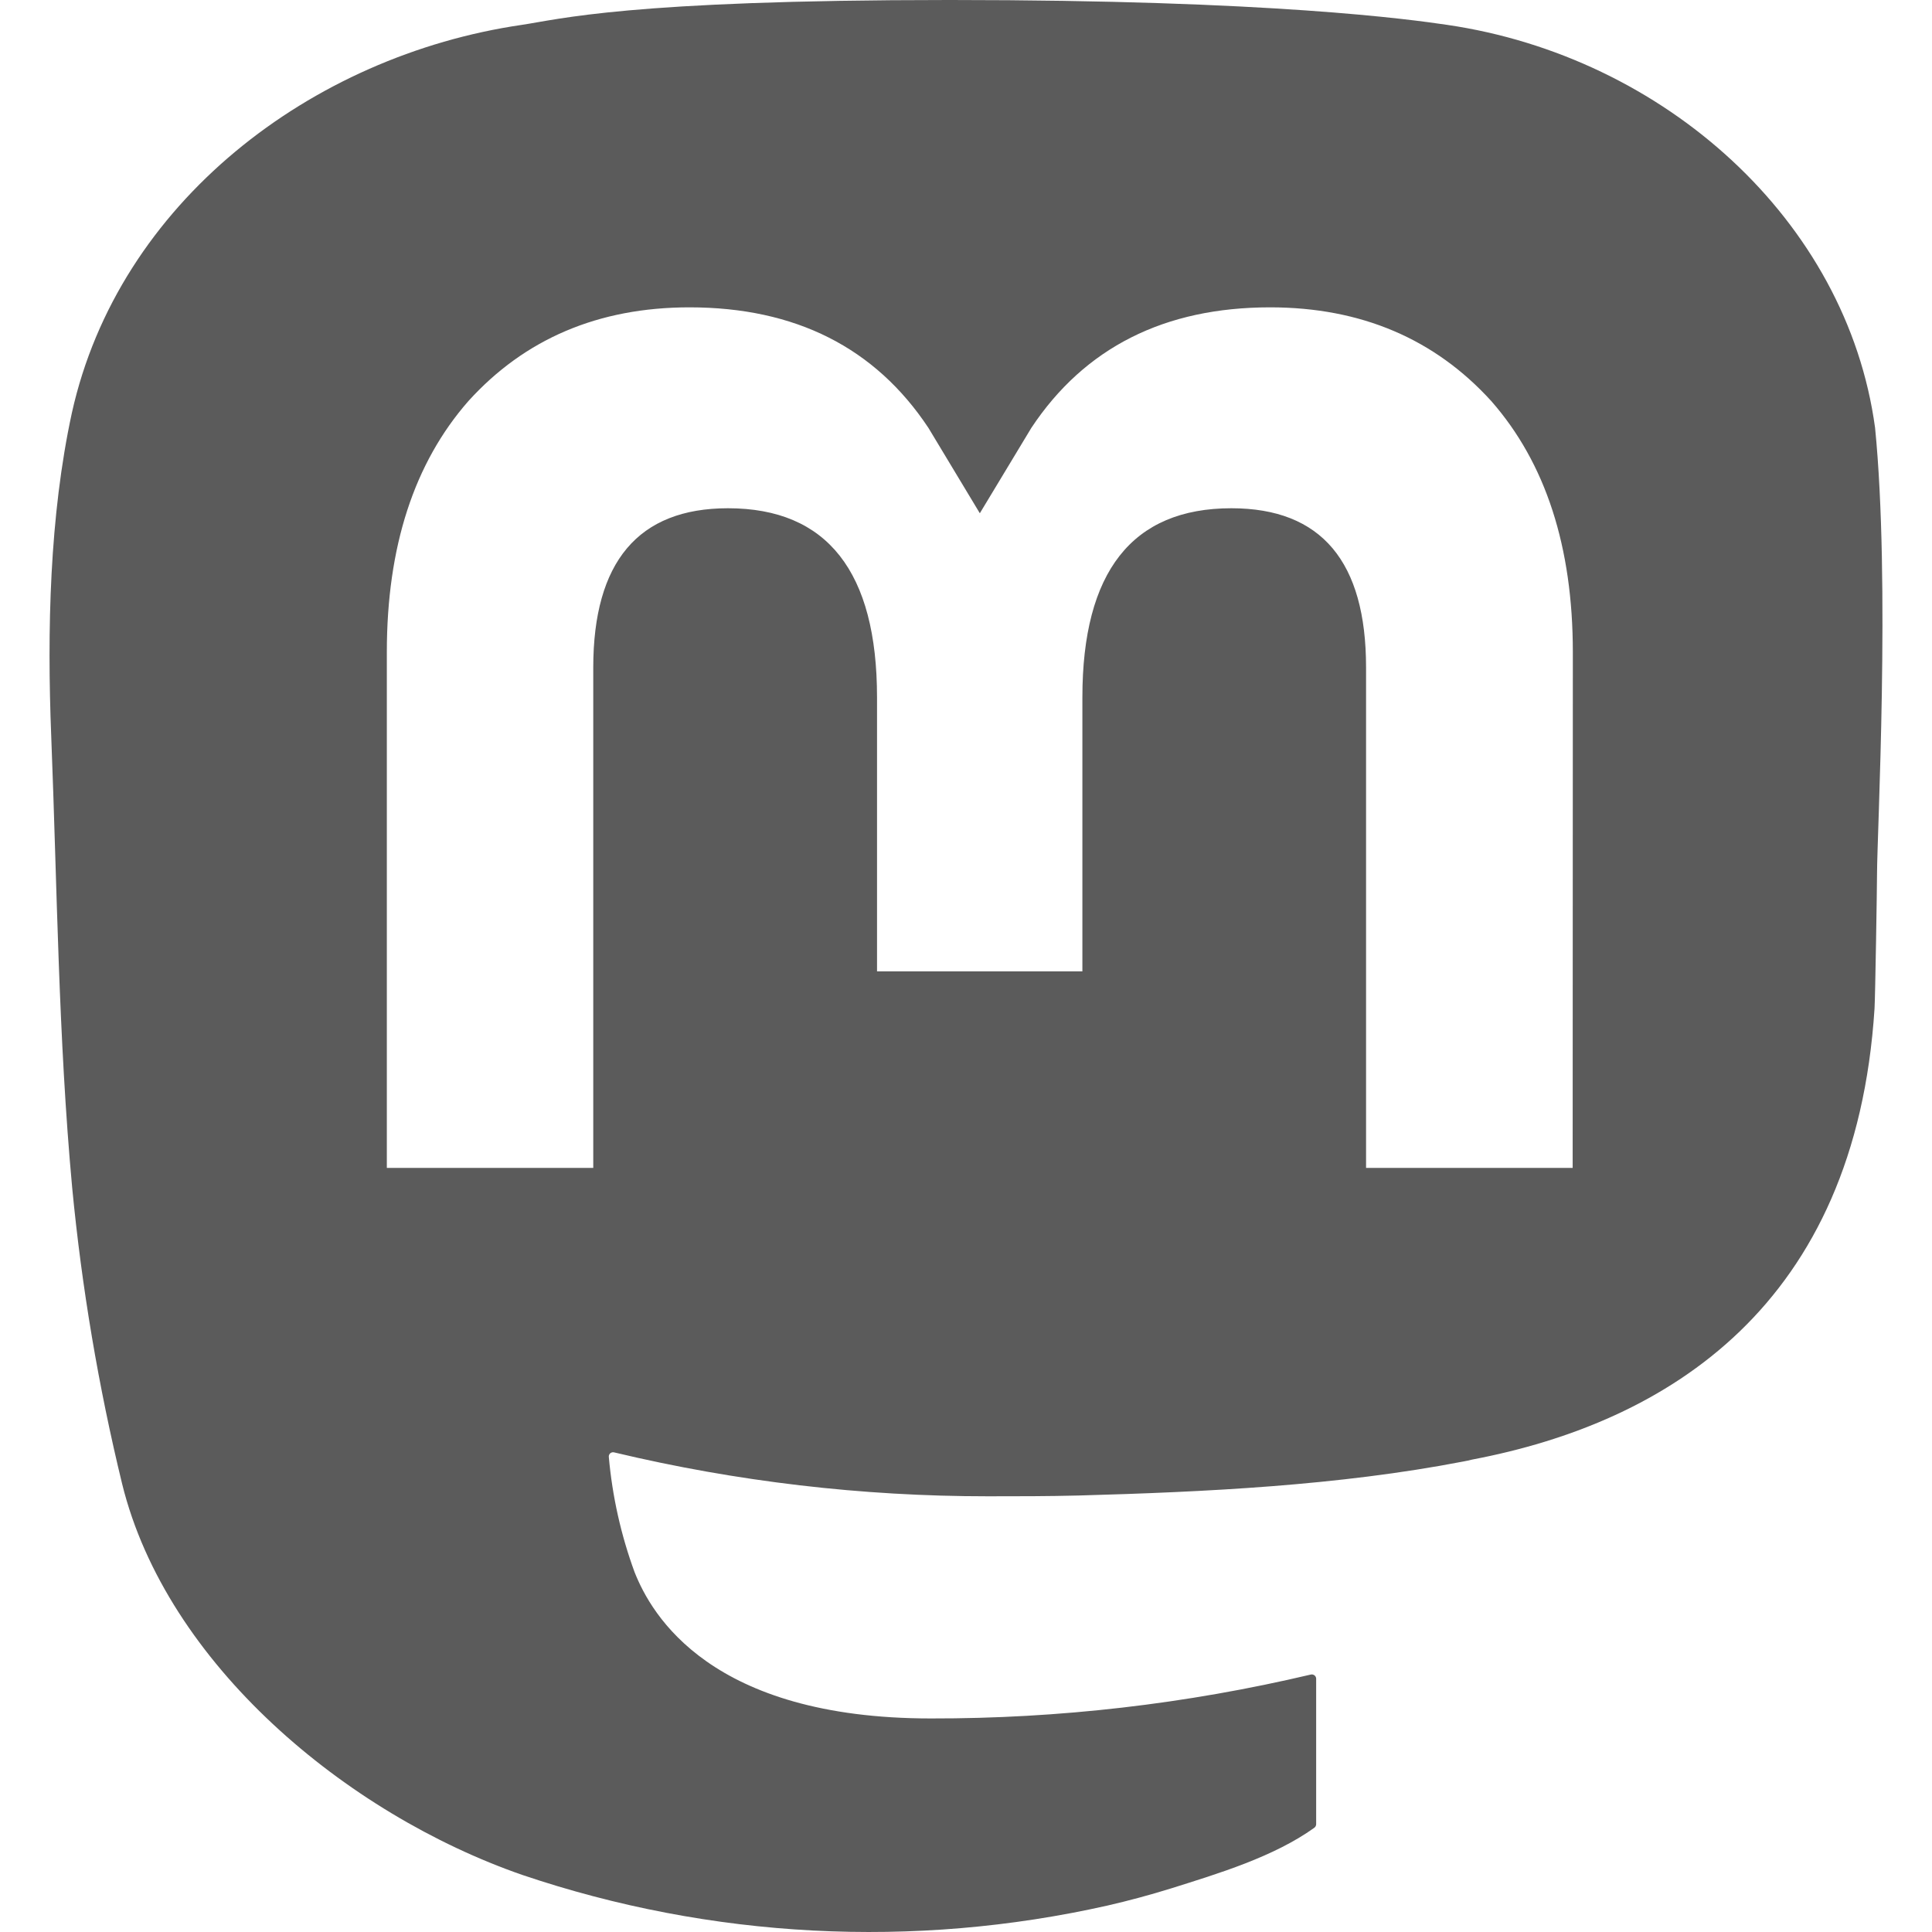
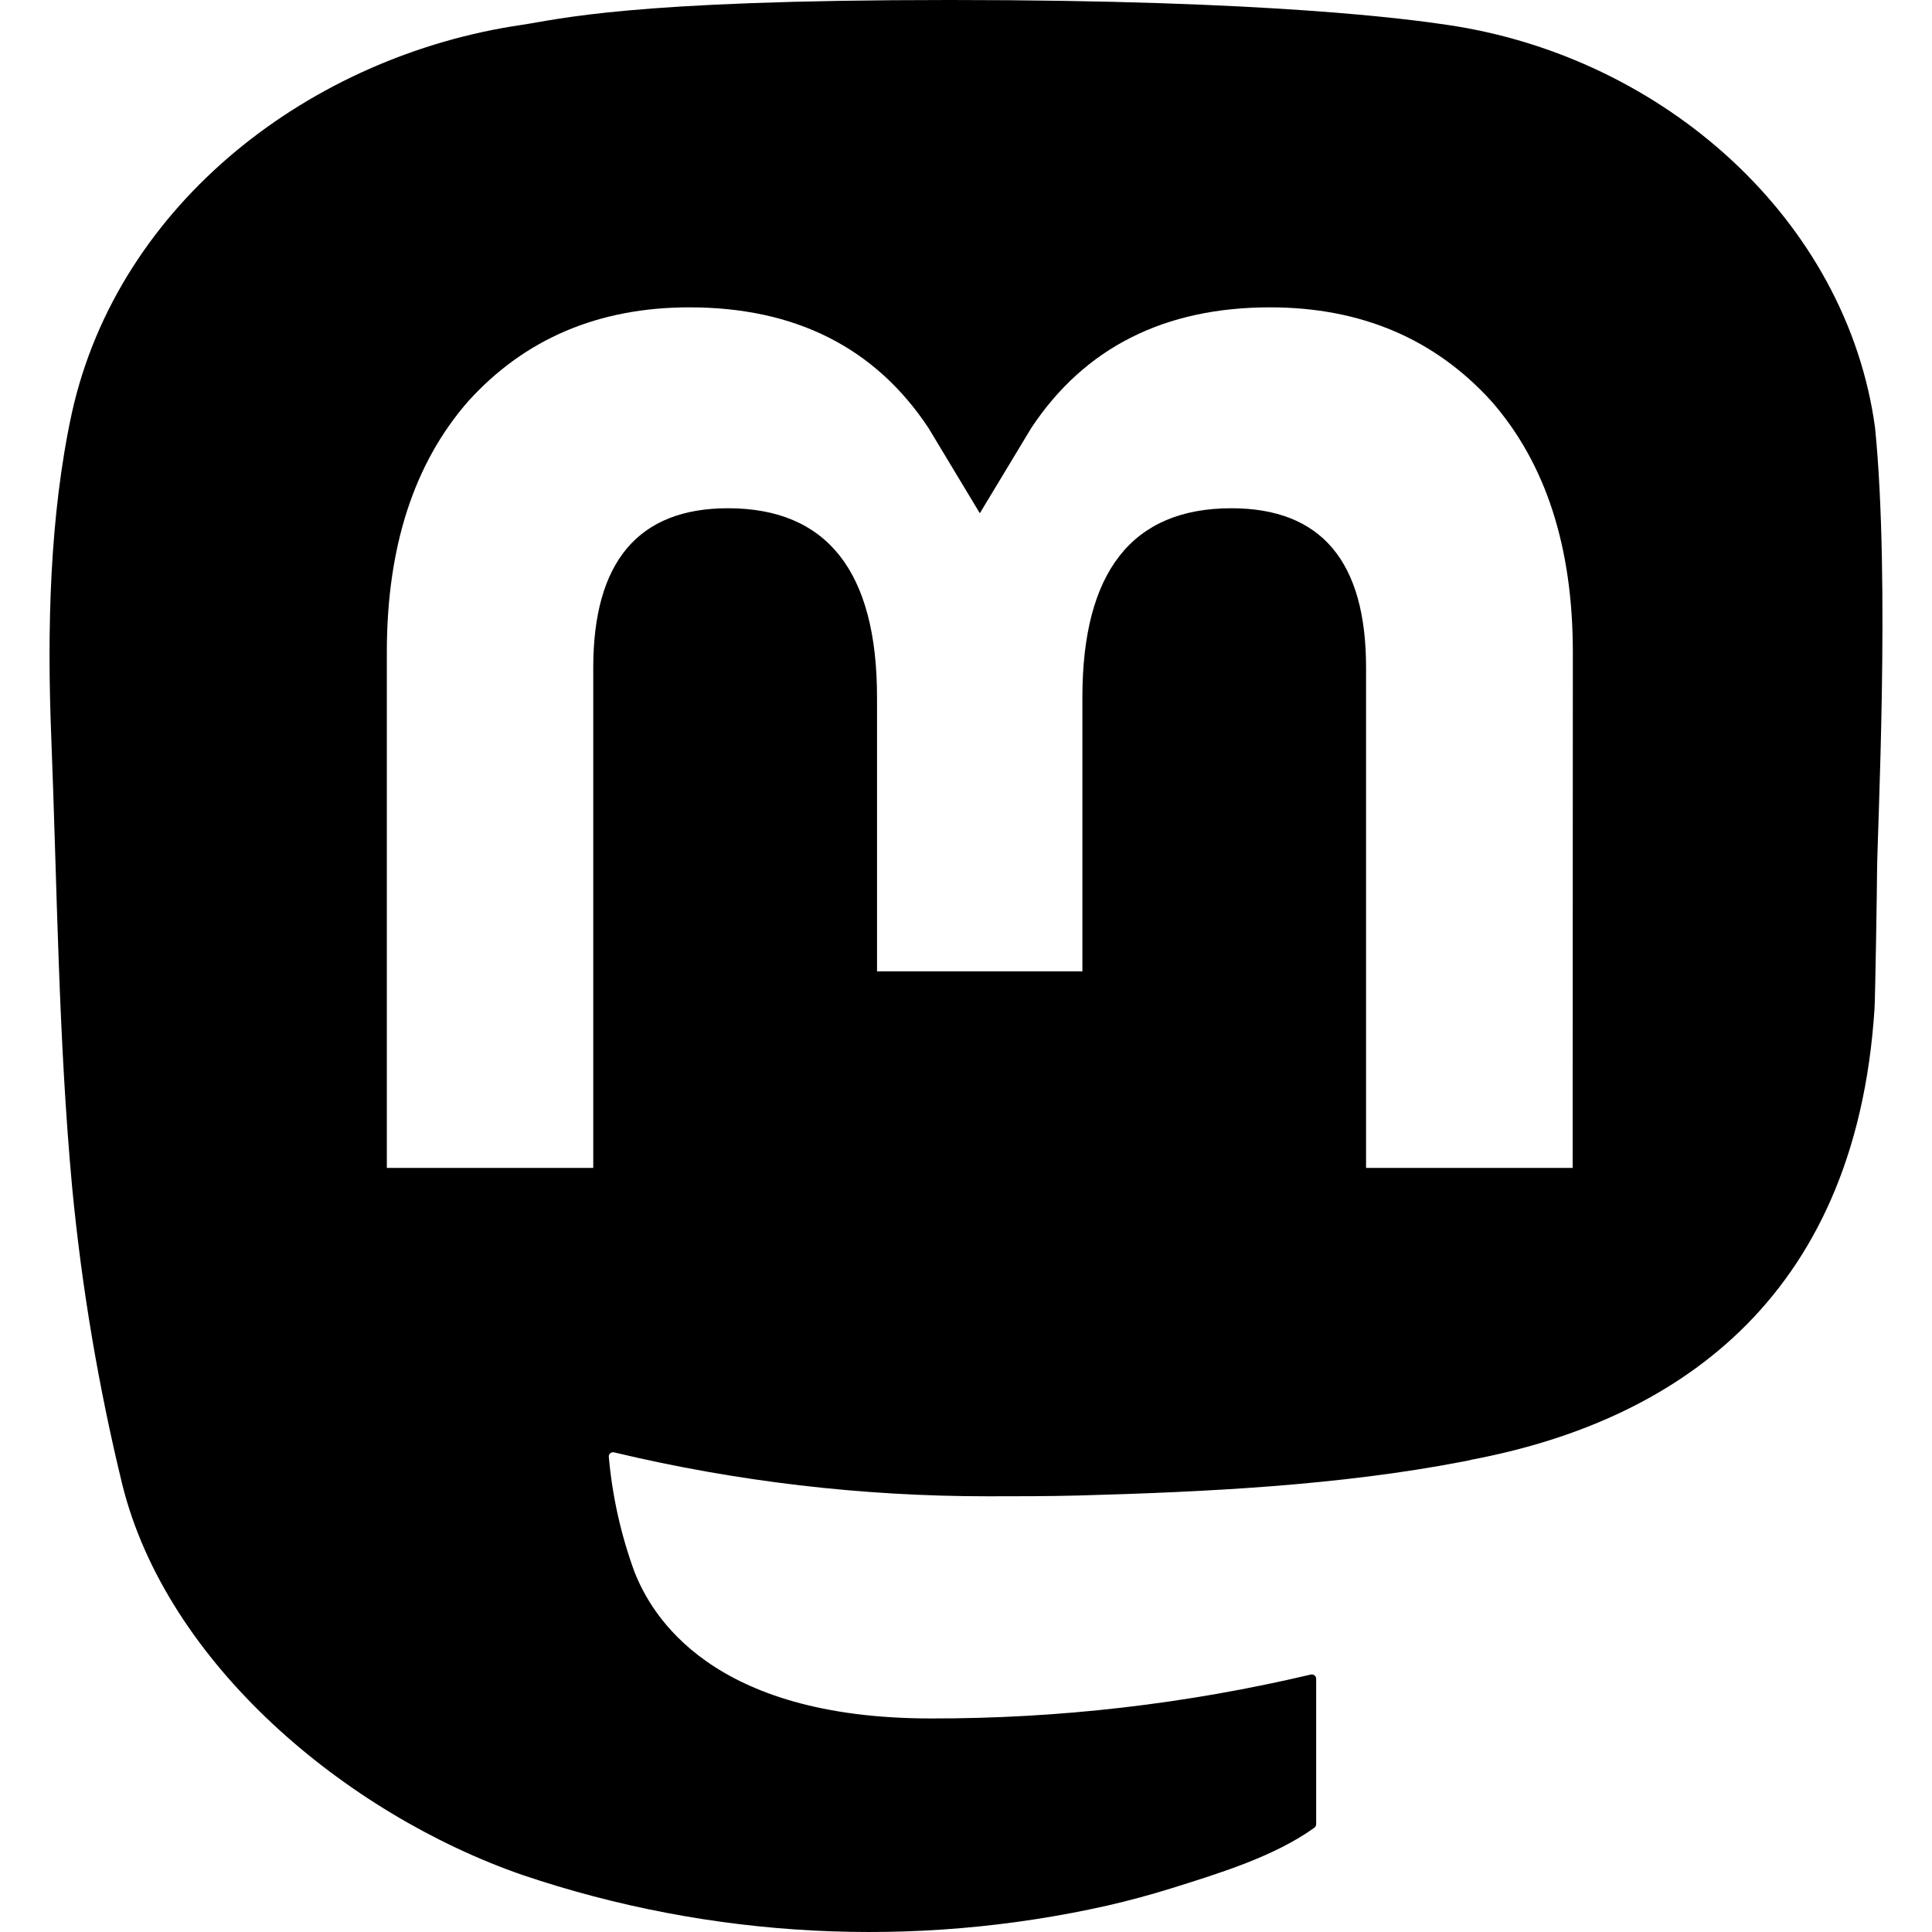
<svg xmlns="http://www.w3.org/2000/svg" width="16" height="16" shape-rendering="geometricPrecision" text-rendering="geometricPrecision" image-rendering="optimizeQuality" fill-rule="evenodd" clip-rule="evenodd" viewBox="0 0 512 539.675">
-   <path fill="#5b5b5b" fill-rule="nonzero" d="M509.934 119.48C502.047 61.492 450.957 15.797 390.393 6.943 380.174 5.444 341.461 0 251.779 0h-.669c-89.706 0-108.95 5.444-119.169 6.943C73.064 15.552 19.296 56.613 6.25 115.283c-6.274 28.896-6.943 60.93-5.779 90.315 1.663 42.141 1.984 84.206 5.854 126.175a587.526 587.526 0 0013.962 82.76c12.4 50.284 62.598 92.13 111.779 109.203a302.928 302.928 0 00163.538 8.535 244.938 244.938 0 0017.707-4.782c13.169-4.148 28.621-8.782 39.981-16.927.154-.113.282-.262.374-.432.089-.17.138-.358.146-.549v-40.666a1.197 1.197 0 00-.465-.929 1.242 1.242 0 00-1.023-.227 457.85 457.85 0 01-106.125 12.264c-61.505 0-78.048-28.87-82.784-40.888a125.62 125.62 0 01-7.194-32.23c-.01-.186.026-.369.102-.539a1.165 1.165 0 01.834-.674c.181-.04.371-.034.552.01a449.063 449.063 0 00104.389 12.264c8.457 0 16.888 0 25.347-.219 35.366-.981 72.64-2.772 107.436-9.493.868-.173 1.736-.319 2.482-.538 54.884-10.427 107.113-43.149 112.422-126.005.199-3.264.696-34.168.696-37.555.023-11.503 3.744-81.604-.547-124.676zm-84.473 206.752H367.75V186.417c0-29.435-12.4-44.445-37.625-44.445-27.727 0-41.615 17.758-41.615 52.834v76.528h-57.363v-76.528c0-35.076-13.915-52.834-41.642-52.834-25.075 0-37.599 15.01-37.625 44.445v139.815H94.219V182.173c0-29.432 7.597-52.818 22.792-70.151 15.675-17.293 36.234-26.171 61.754-26.171 29.539 0 51.859 11.234 66.741 33.676l14.359 23.844 14.385-23.844c14.88-22.442 37.201-33.676 66.691-33.676 25.494 0 46.053 8.878 61.777 26.171 15.196 17.317 22.793 40.7 22.793 70.151l-.05 144.059z" />
+   <path fill="currentColor" fill-rule="nonzero" d="M509.934 119.48C502.047 61.492 450.957 15.797 390.393 6.943 380.174 5.444 341.461 0 251.779 0h-.669c-89.706 0-108.95 5.444-119.169 6.943C73.064 15.552 19.296 56.613 6.25 115.283c-6.274 28.896-6.943 60.93-5.779 90.315 1.663 42.141 1.984 84.206 5.854 126.175a587.526 587.526 0 0013.962 82.76c12.4 50.284 62.598 92.13 111.779 109.203a302.928 302.928 0 00163.538 8.535 244.938 244.938 0 0017.707-4.782c13.169-4.148 28.621-8.782 39.981-16.927.154-.113.282-.262.374-.432.089-.17.138-.358.146-.549v-40.666a1.197 1.197 0 00-.465-.929 1.242 1.242 0 00-1.023-.227 457.85 457.85 0 01-106.125 12.264c-61.505 0-78.048-28.87-82.784-40.888a125.62 125.62 0 01-7.194-32.23c-.01-.186.026-.369.102-.539a1.165 1.165 0 01.834-.674c.181-.04.371-.034.552.01a449.063 449.063 0 00104.389 12.264c8.457 0 16.888 0 25.347-.219 35.366-.981 72.64-2.772 107.436-9.493.868-.173 1.736-.319 2.482-.538 54.884-10.427 107.113-43.149 112.422-126.005.199-3.264.696-34.168.696-37.555.023-11.503 3.744-81.604-.547-124.676zm-84.473 206.752H367.75V186.417c0-29.435-12.4-44.445-37.625-44.445-27.727 0-41.615 17.758-41.615 52.834v76.528h-57.363v-76.528c0-35.076-13.915-52.834-41.642-52.834-25.075 0-37.599 15.01-37.625 44.445v139.815H94.219V182.173c0-29.432 7.597-52.818 22.792-70.151 15.675-17.293 36.234-26.171 61.754-26.171 29.539 0 51.859 11.234 66.741 33.676l14.359 23.844 14.385-23.844c14.88-22.442 37.201-33.676 66.691-33.676 25.494 0 46.053 8.878 61.777 26.171 15.196 17.317 22.793 40.7 22.793 70.151l-.05 144.059z" />
</svg>
